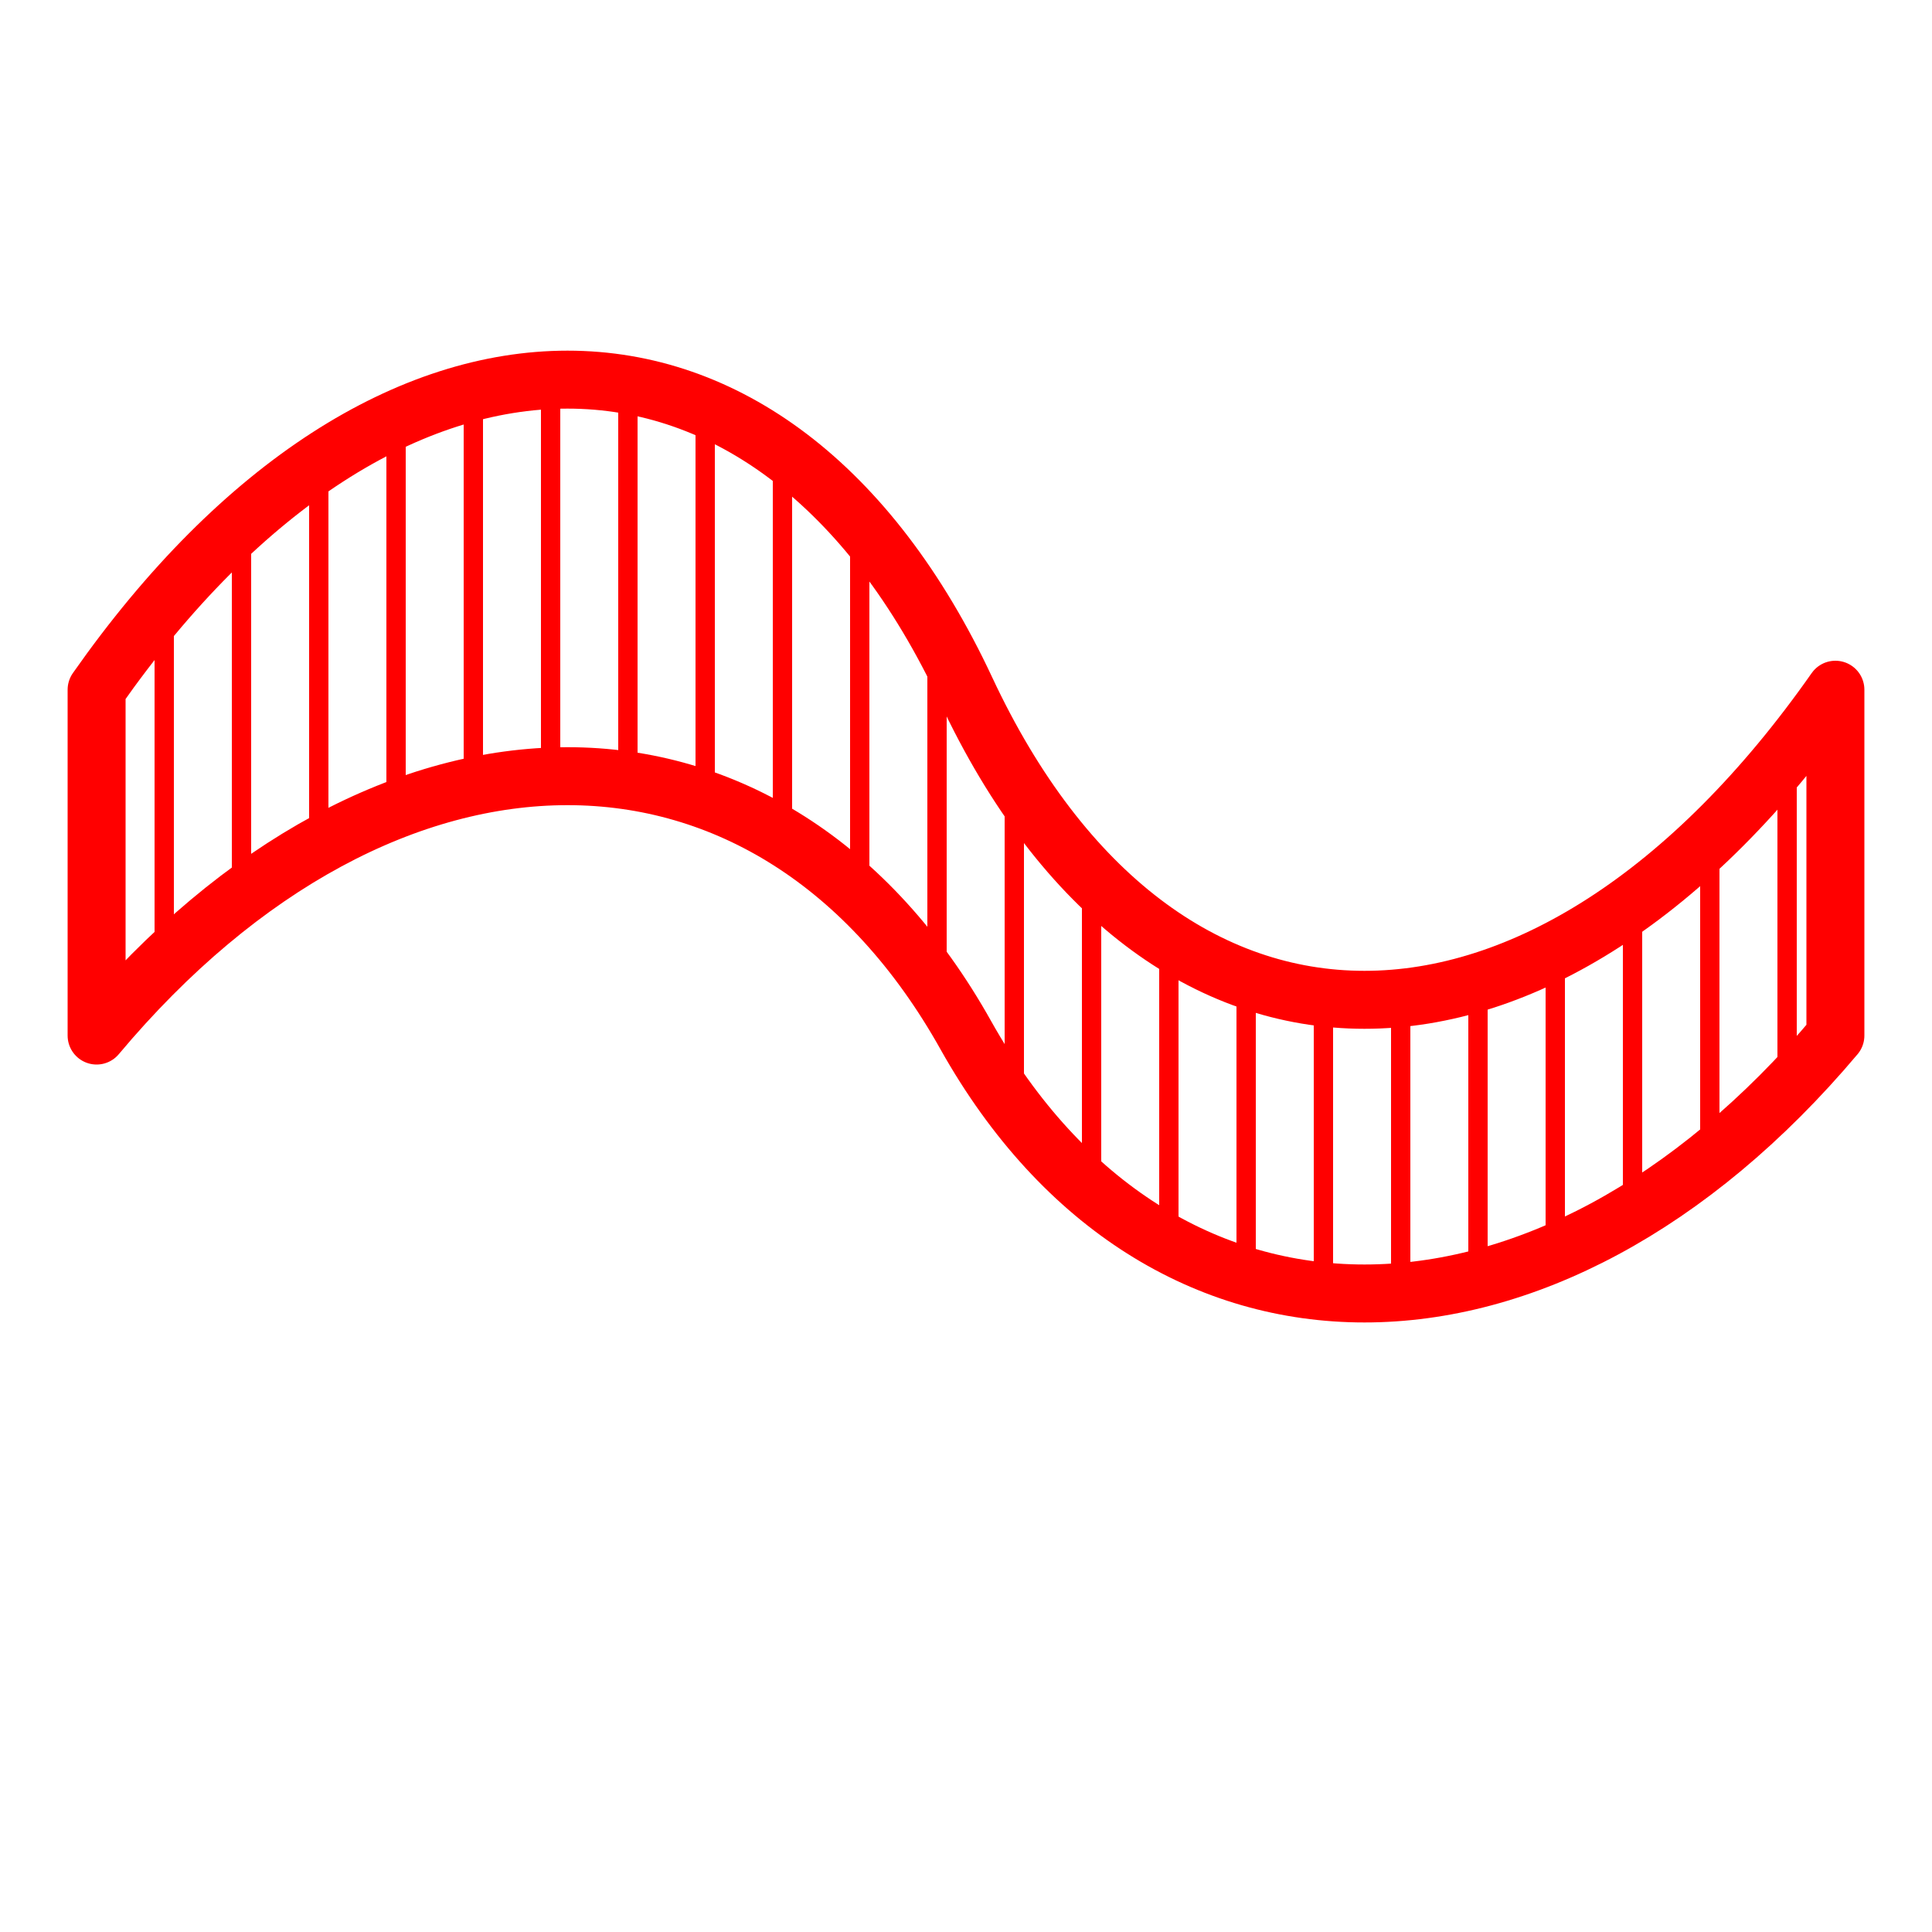
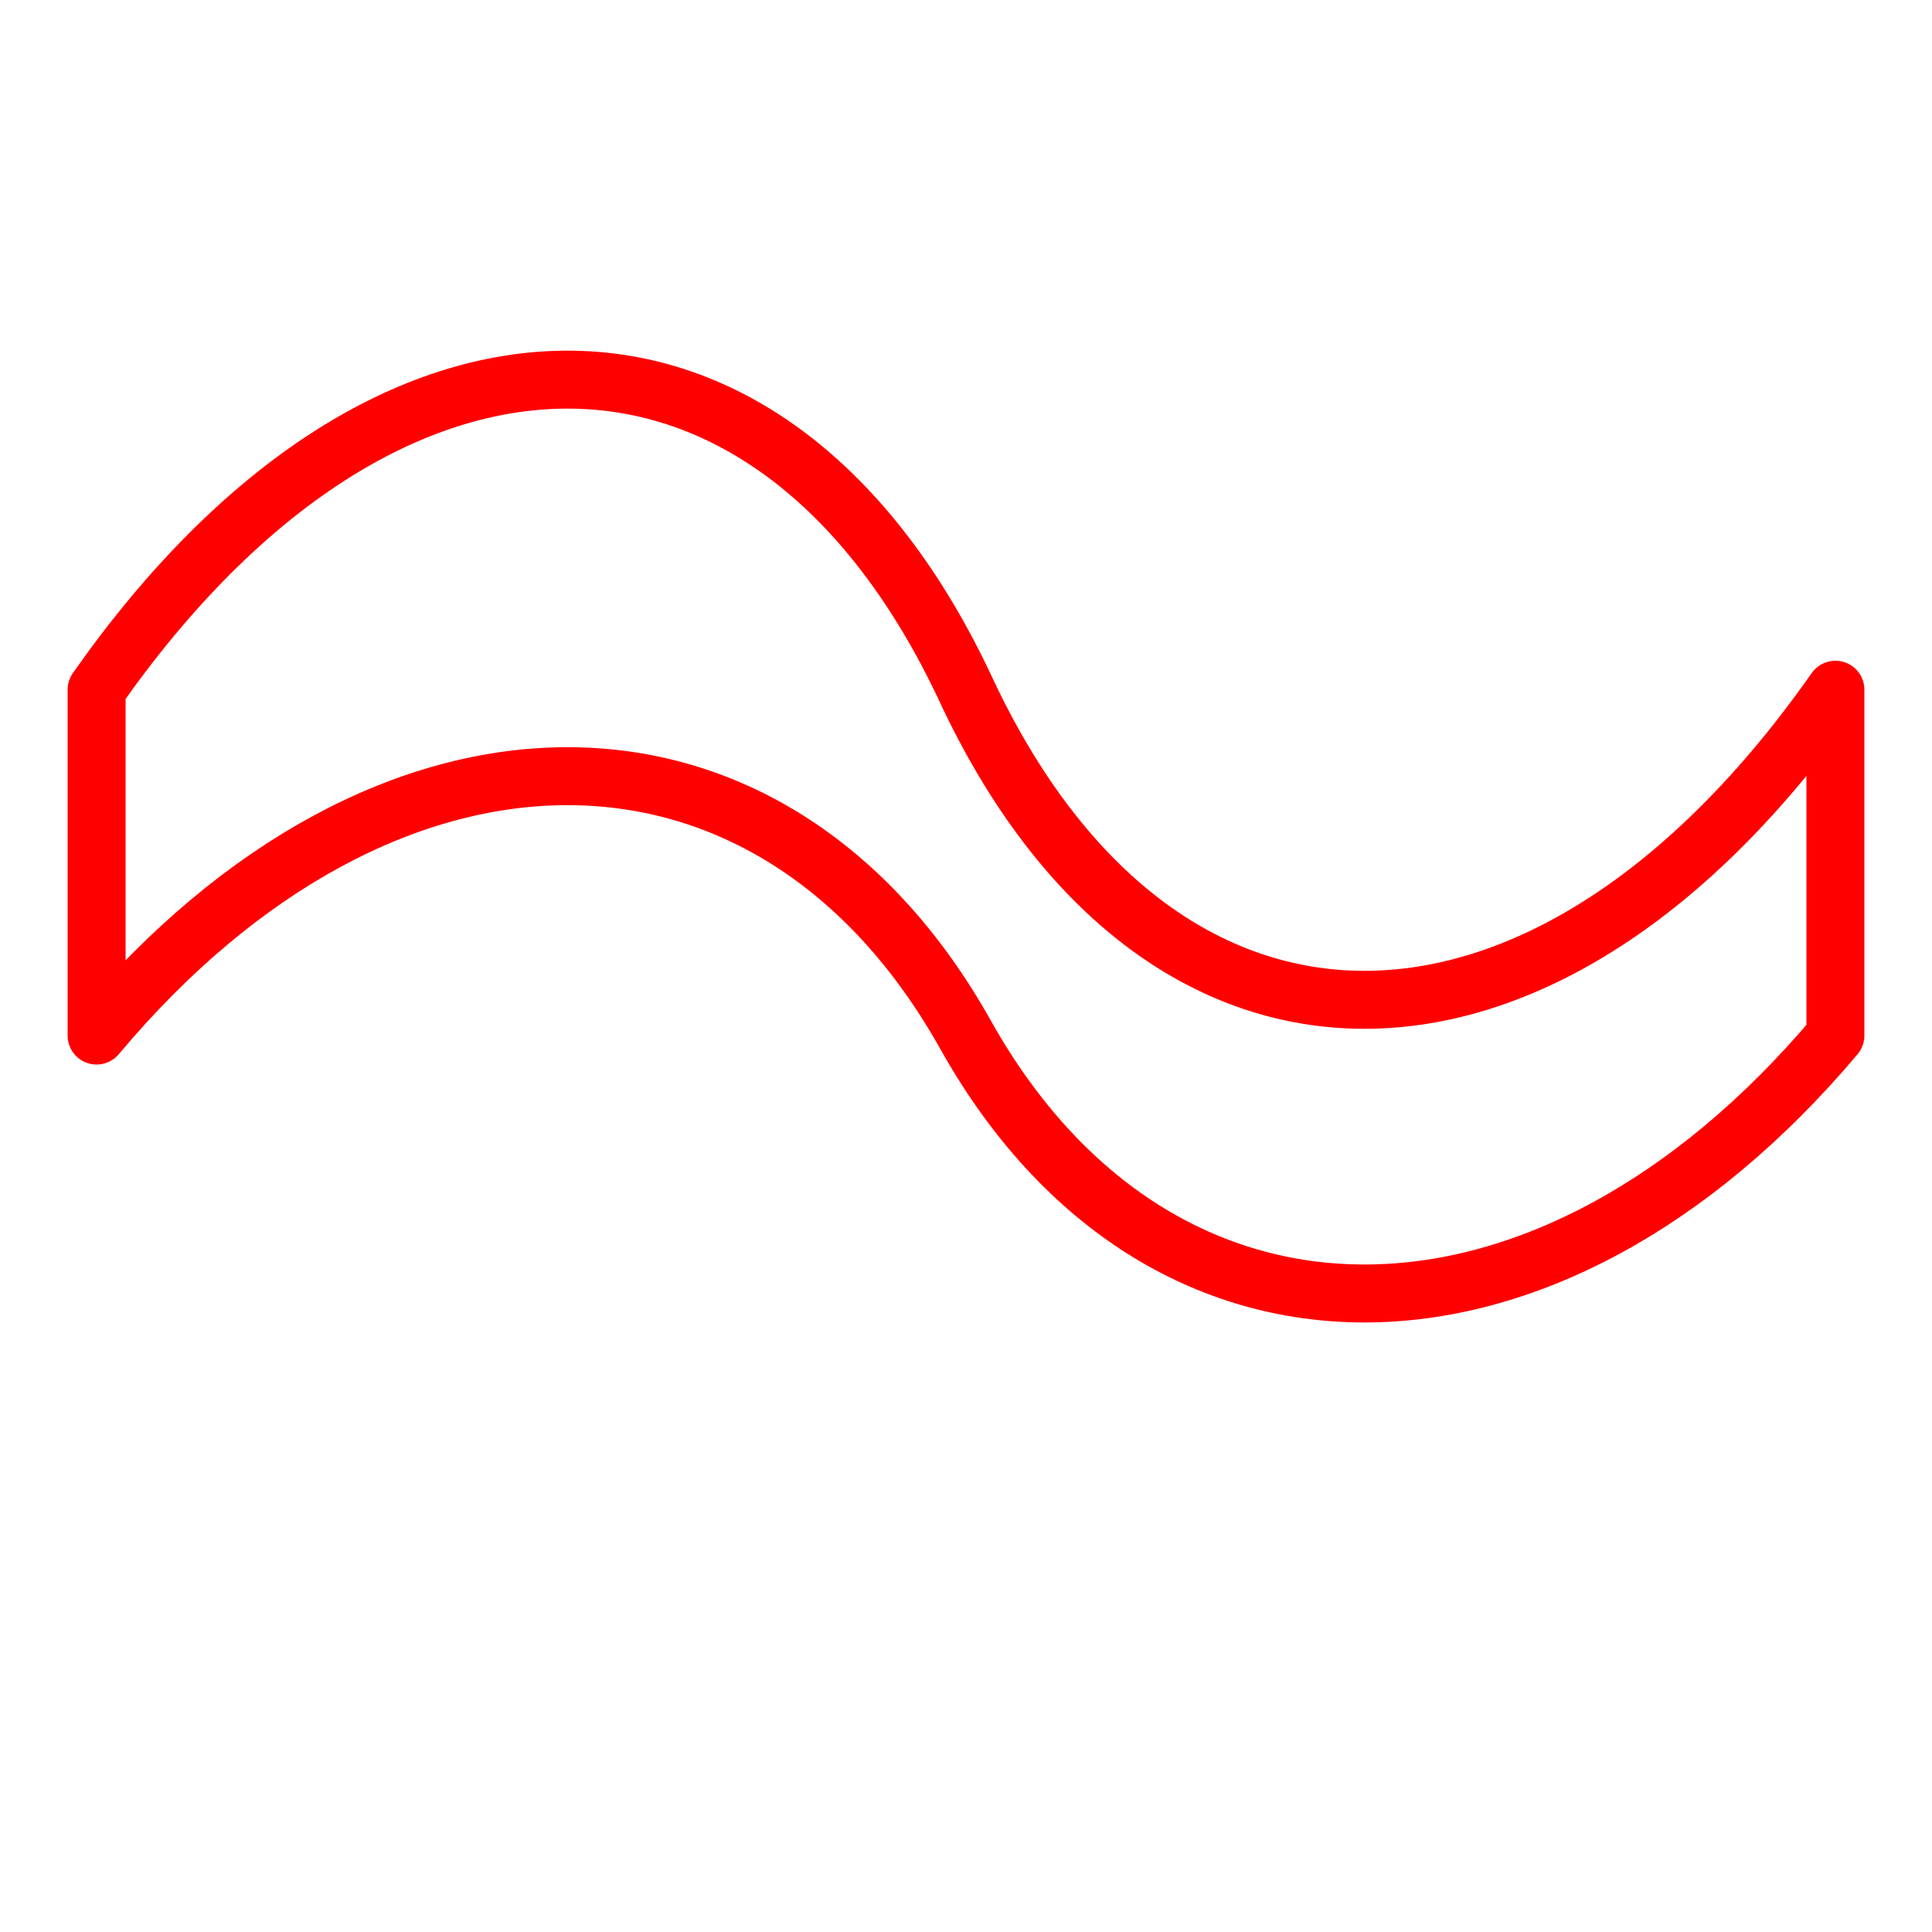
<svg xmlns="http://www.w3.org/2000/svg" width="100" height="100" viewBox="0 0 100 100">
-   <defs>
-     <pattern id="stripes" patternUnits="userSpaceOnUse" width="4" height="8">
-       <rect width="1" height="8" fill="red" />
-     </pattern>
-   </defs>
  <path d="           M5,35.7           C20,14.3 40,14.3 50,35.7           C60,57.1 80,57.1 95,35.7           L95,53.6           C80,71.4 60,71.4 50,53.6           C40,35.7 20,35.7 5,53.6           Z" fill="url(#stripes)" stroke="red" stroke-width="3" stroke-linecap="round" stroke-linejoin="round" />
</svg>
